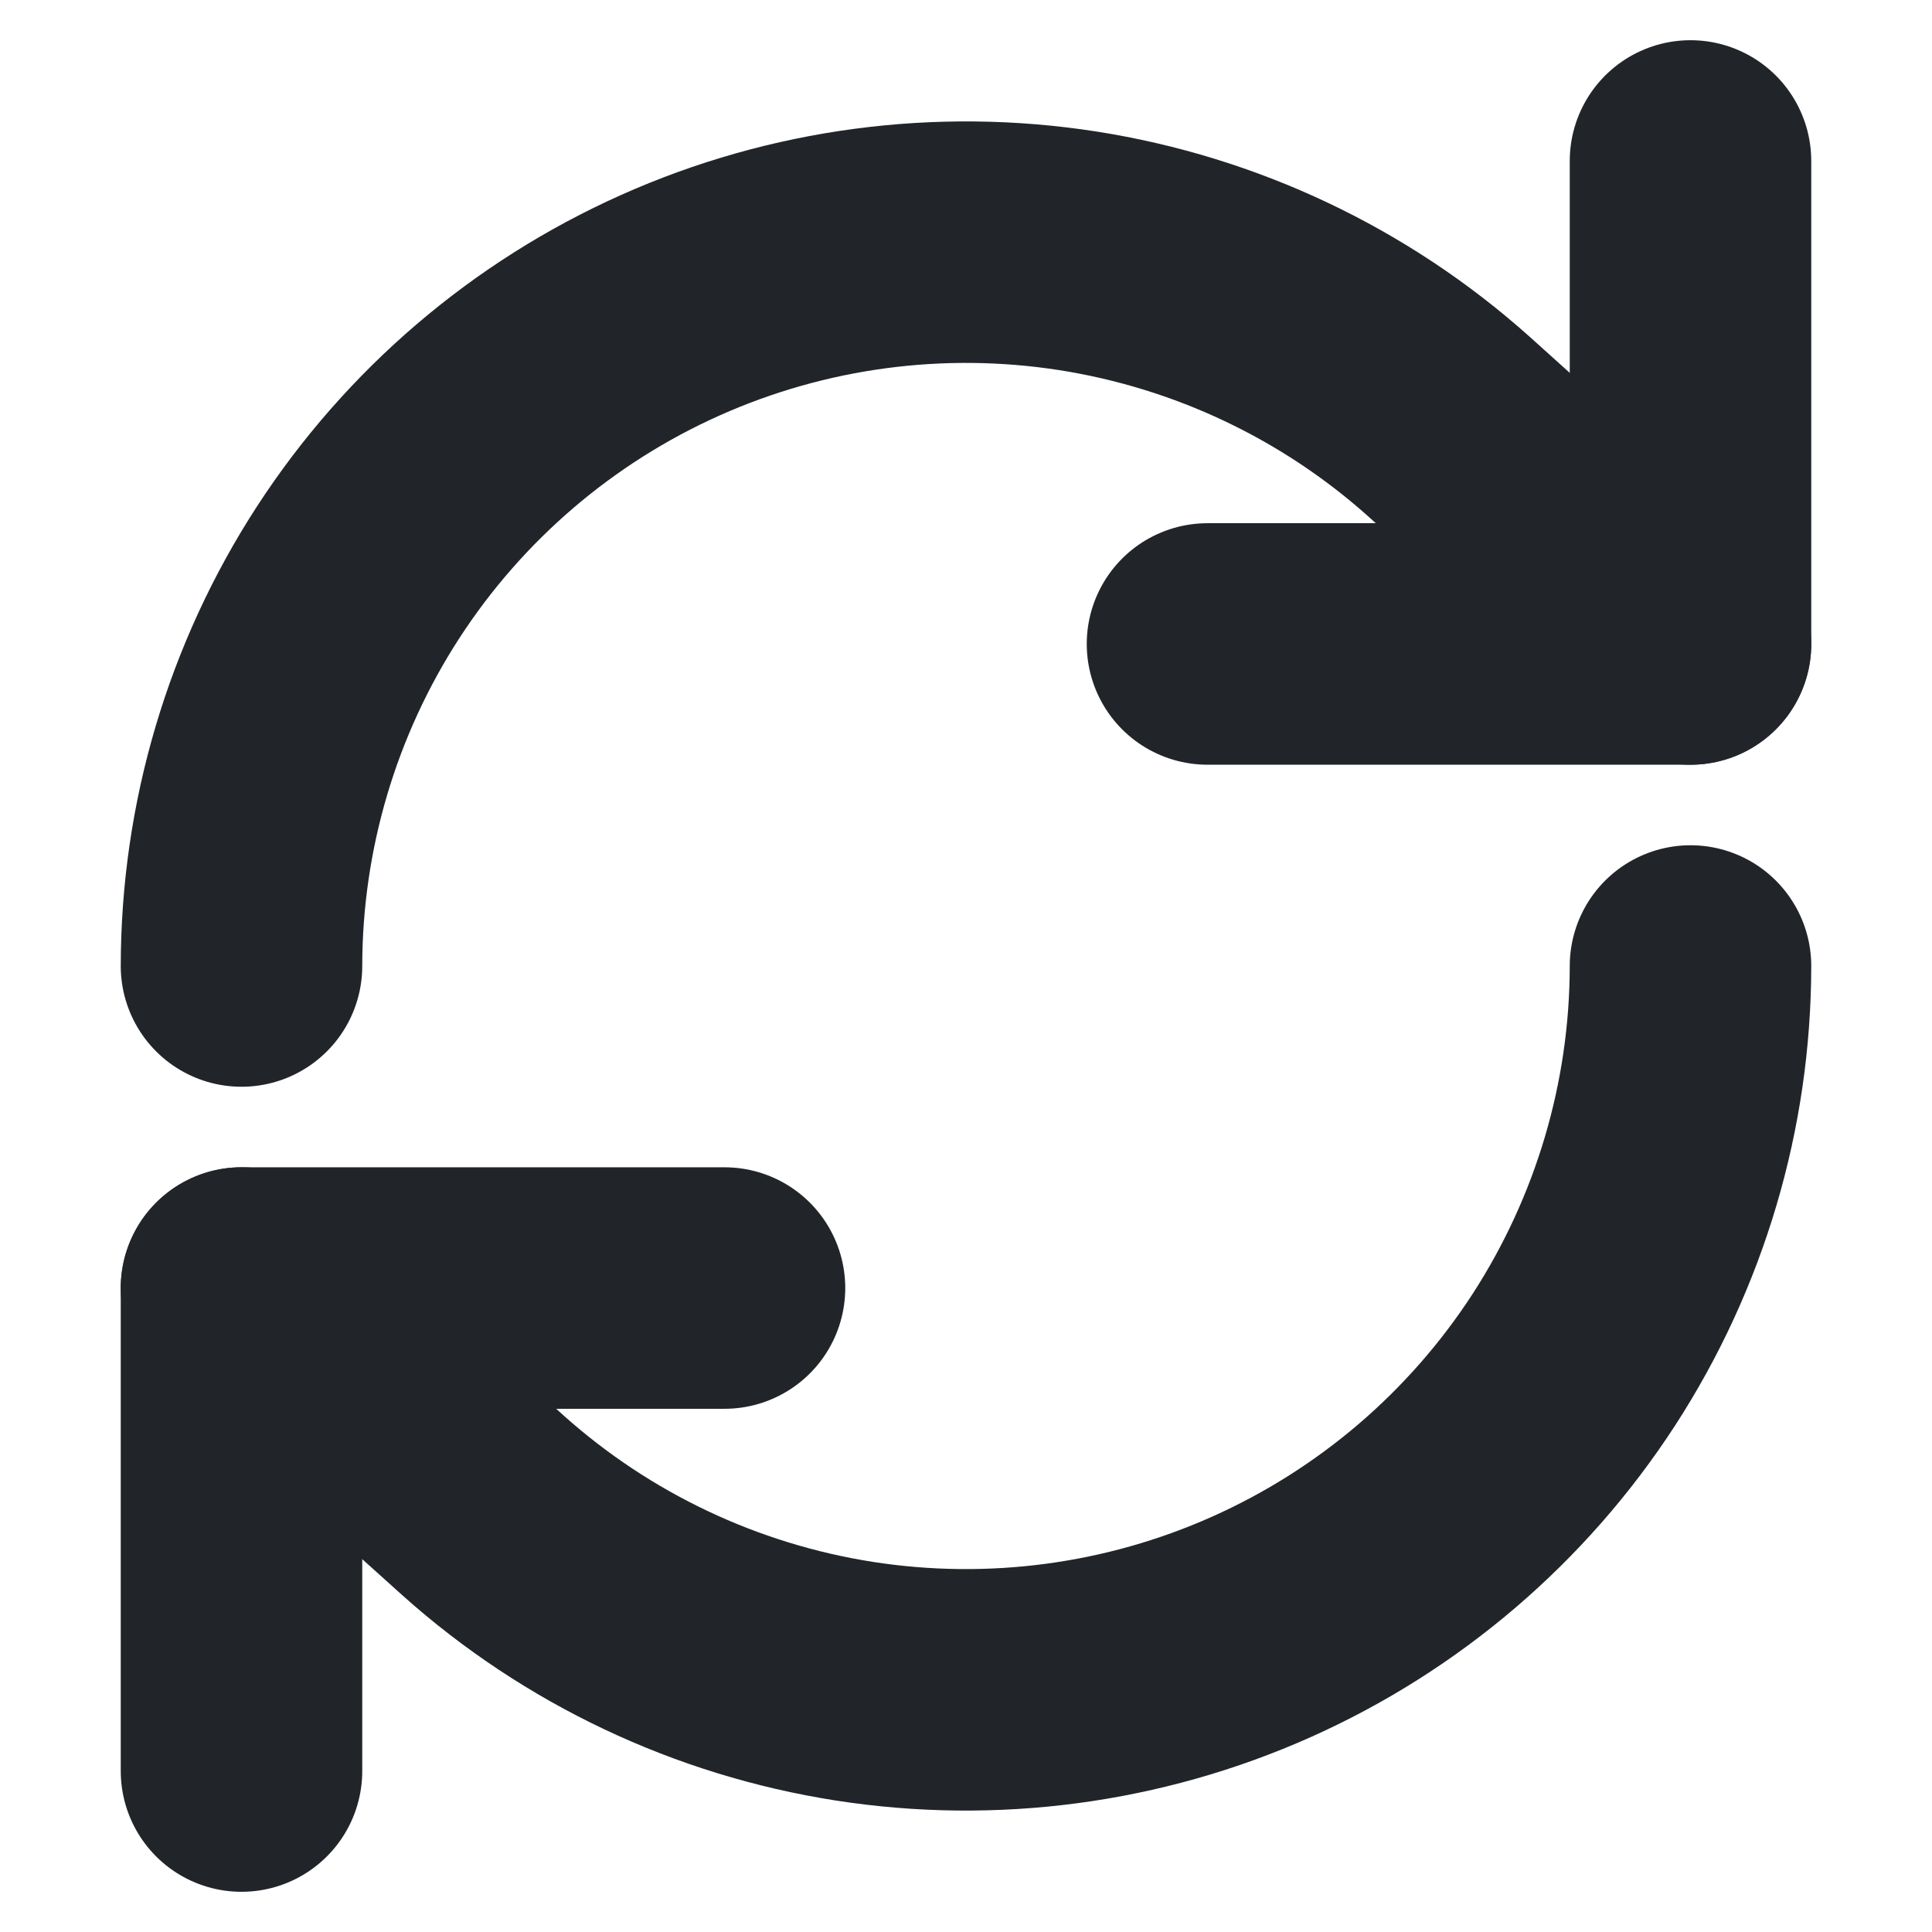
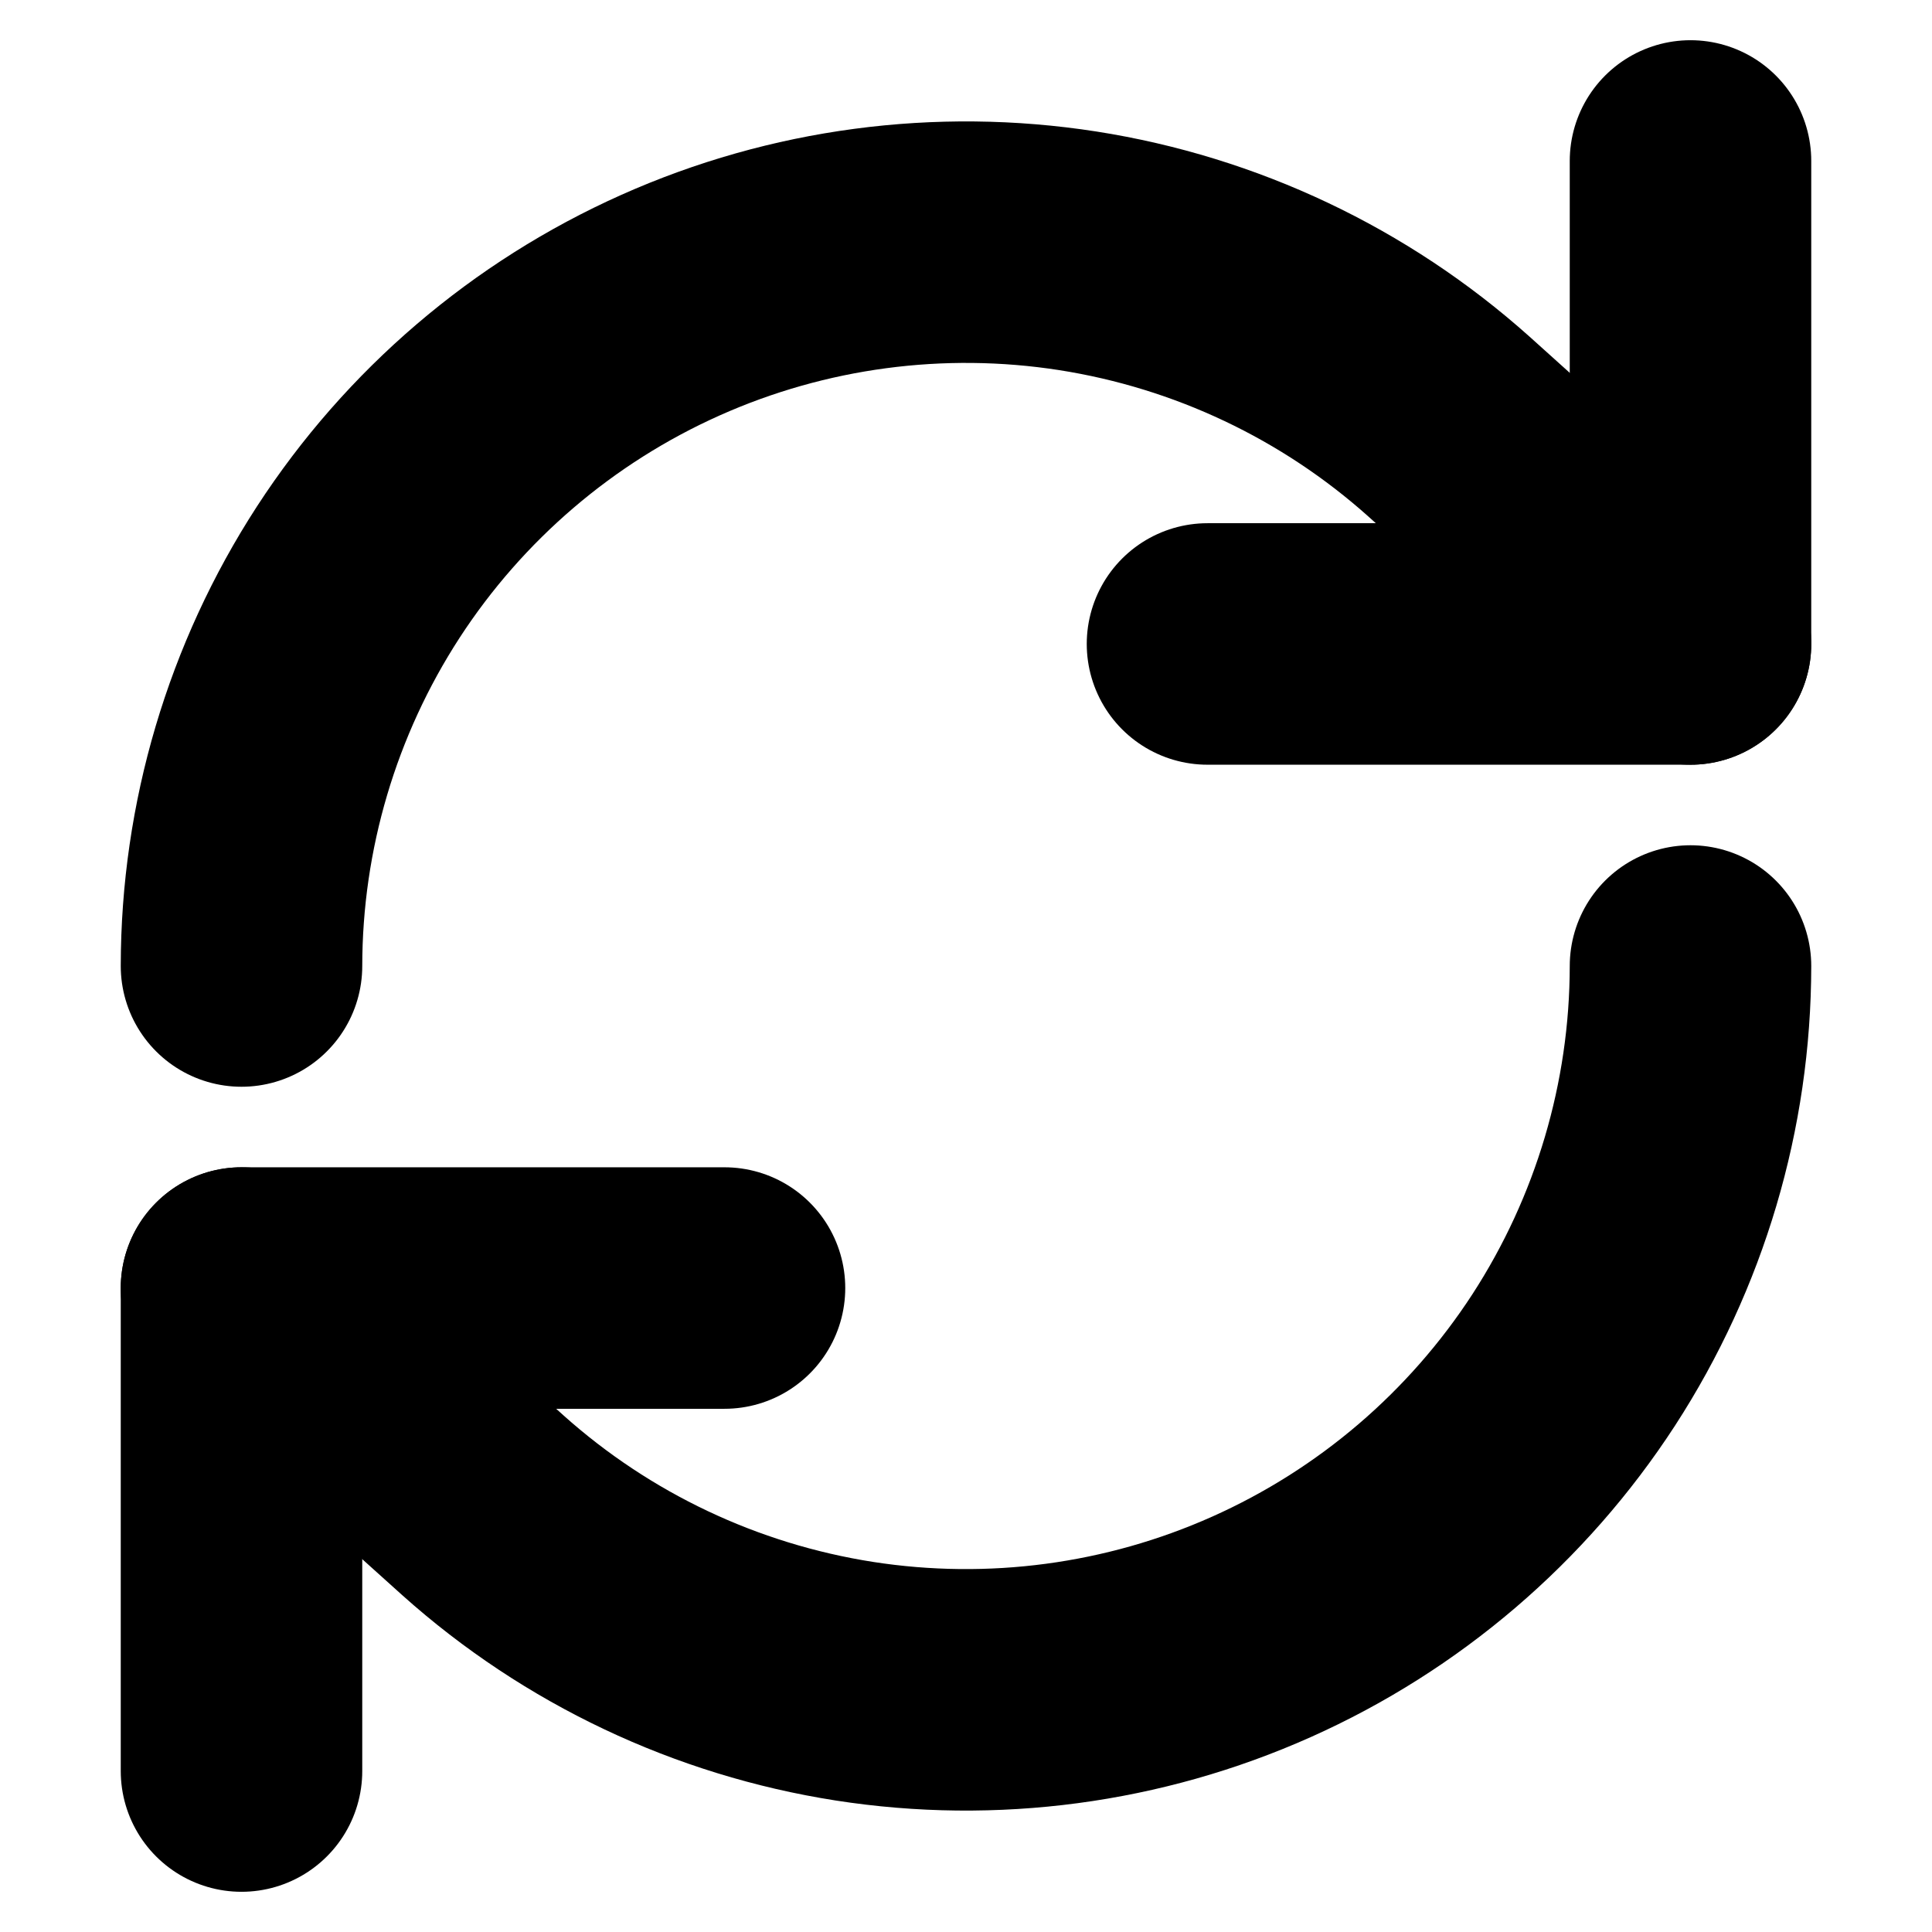
<svg xmlns="http://www.w3.org/2000/svg" width="16" height="16" viewBox="0 0 16 16" fill="none">
-   <path d="M14 1.333V5.333H10" stroke="#212529" stroke-width="2" stroke-linecap="round" stroke-linejoin="round" />
-   <path d="M2 8C2.001 6.842 2.337 5.709 2.967 4.738C3.598 3.767 4.496 2.999 5.553 2.527C6.61 2.055 7.781 1.899 8.925 2.077C10.069 2.256 11.137 2.761 12 3.533L14 5.333" stroke="#212529" stroke-width="2" stroke-linecap="round" stroke-linejoin="round" />
-   <path d="M2 14.667V10.667H6" stroke="#212529" stroke-width="2" stroke-linecap="round" stroke-linejoin="round" />
-   <path d="M14 8C13.999 9.158 13.663 10.29 13.033 11.262C12.402 12.233 11.504 13.001 10.447 13.473C9.39 13.945 8.219 14.101 7.075 13.923C5.931 13.744 4.863 13.239 4 12.467L2 10.667" stroke="#212529" stroke-width="2" stroke-linecap="round" stroke-linejoin="round" />
+   <path d="M14 1.333V5.333H10" stroke="currentColor" stroke-width="2" stroke-linecap="round" stroke-linejoin="round" />
+   <path d="M2 8C2.001 6.842 2.337 5.709 2.967 4.738C3.598 3.767 4.496 2.999 5.553 2.527C6.61 2.055 7.781 1.899 8.925 2.077C10.069 2.256 11.137 2.761 12 3.533L14 5.333" stroke="currentColor" stroke-width="2" stroke-linecap="round" stroke-linejoin="round" />
+   <path d="M2 14.667V10.667H6" stroke="currentColor" stroke-width="2" stroke-linecap="round" stroke-linejoin="round" />
+   <path d="M14 8C13.999 9.158 13.663 10.29 13.033 11.262C12.402 12.233 11.504 13.001 10.447 13.473C9.39 13.945 8.219 14.101 7.075 13.923C5.931 13.744 4.863 13.239 4 12.467L2 10.667" stroke="currentColor" stroke-width="2" stroke-linecap="round" stroke-linejoin="round" />
</svg>
